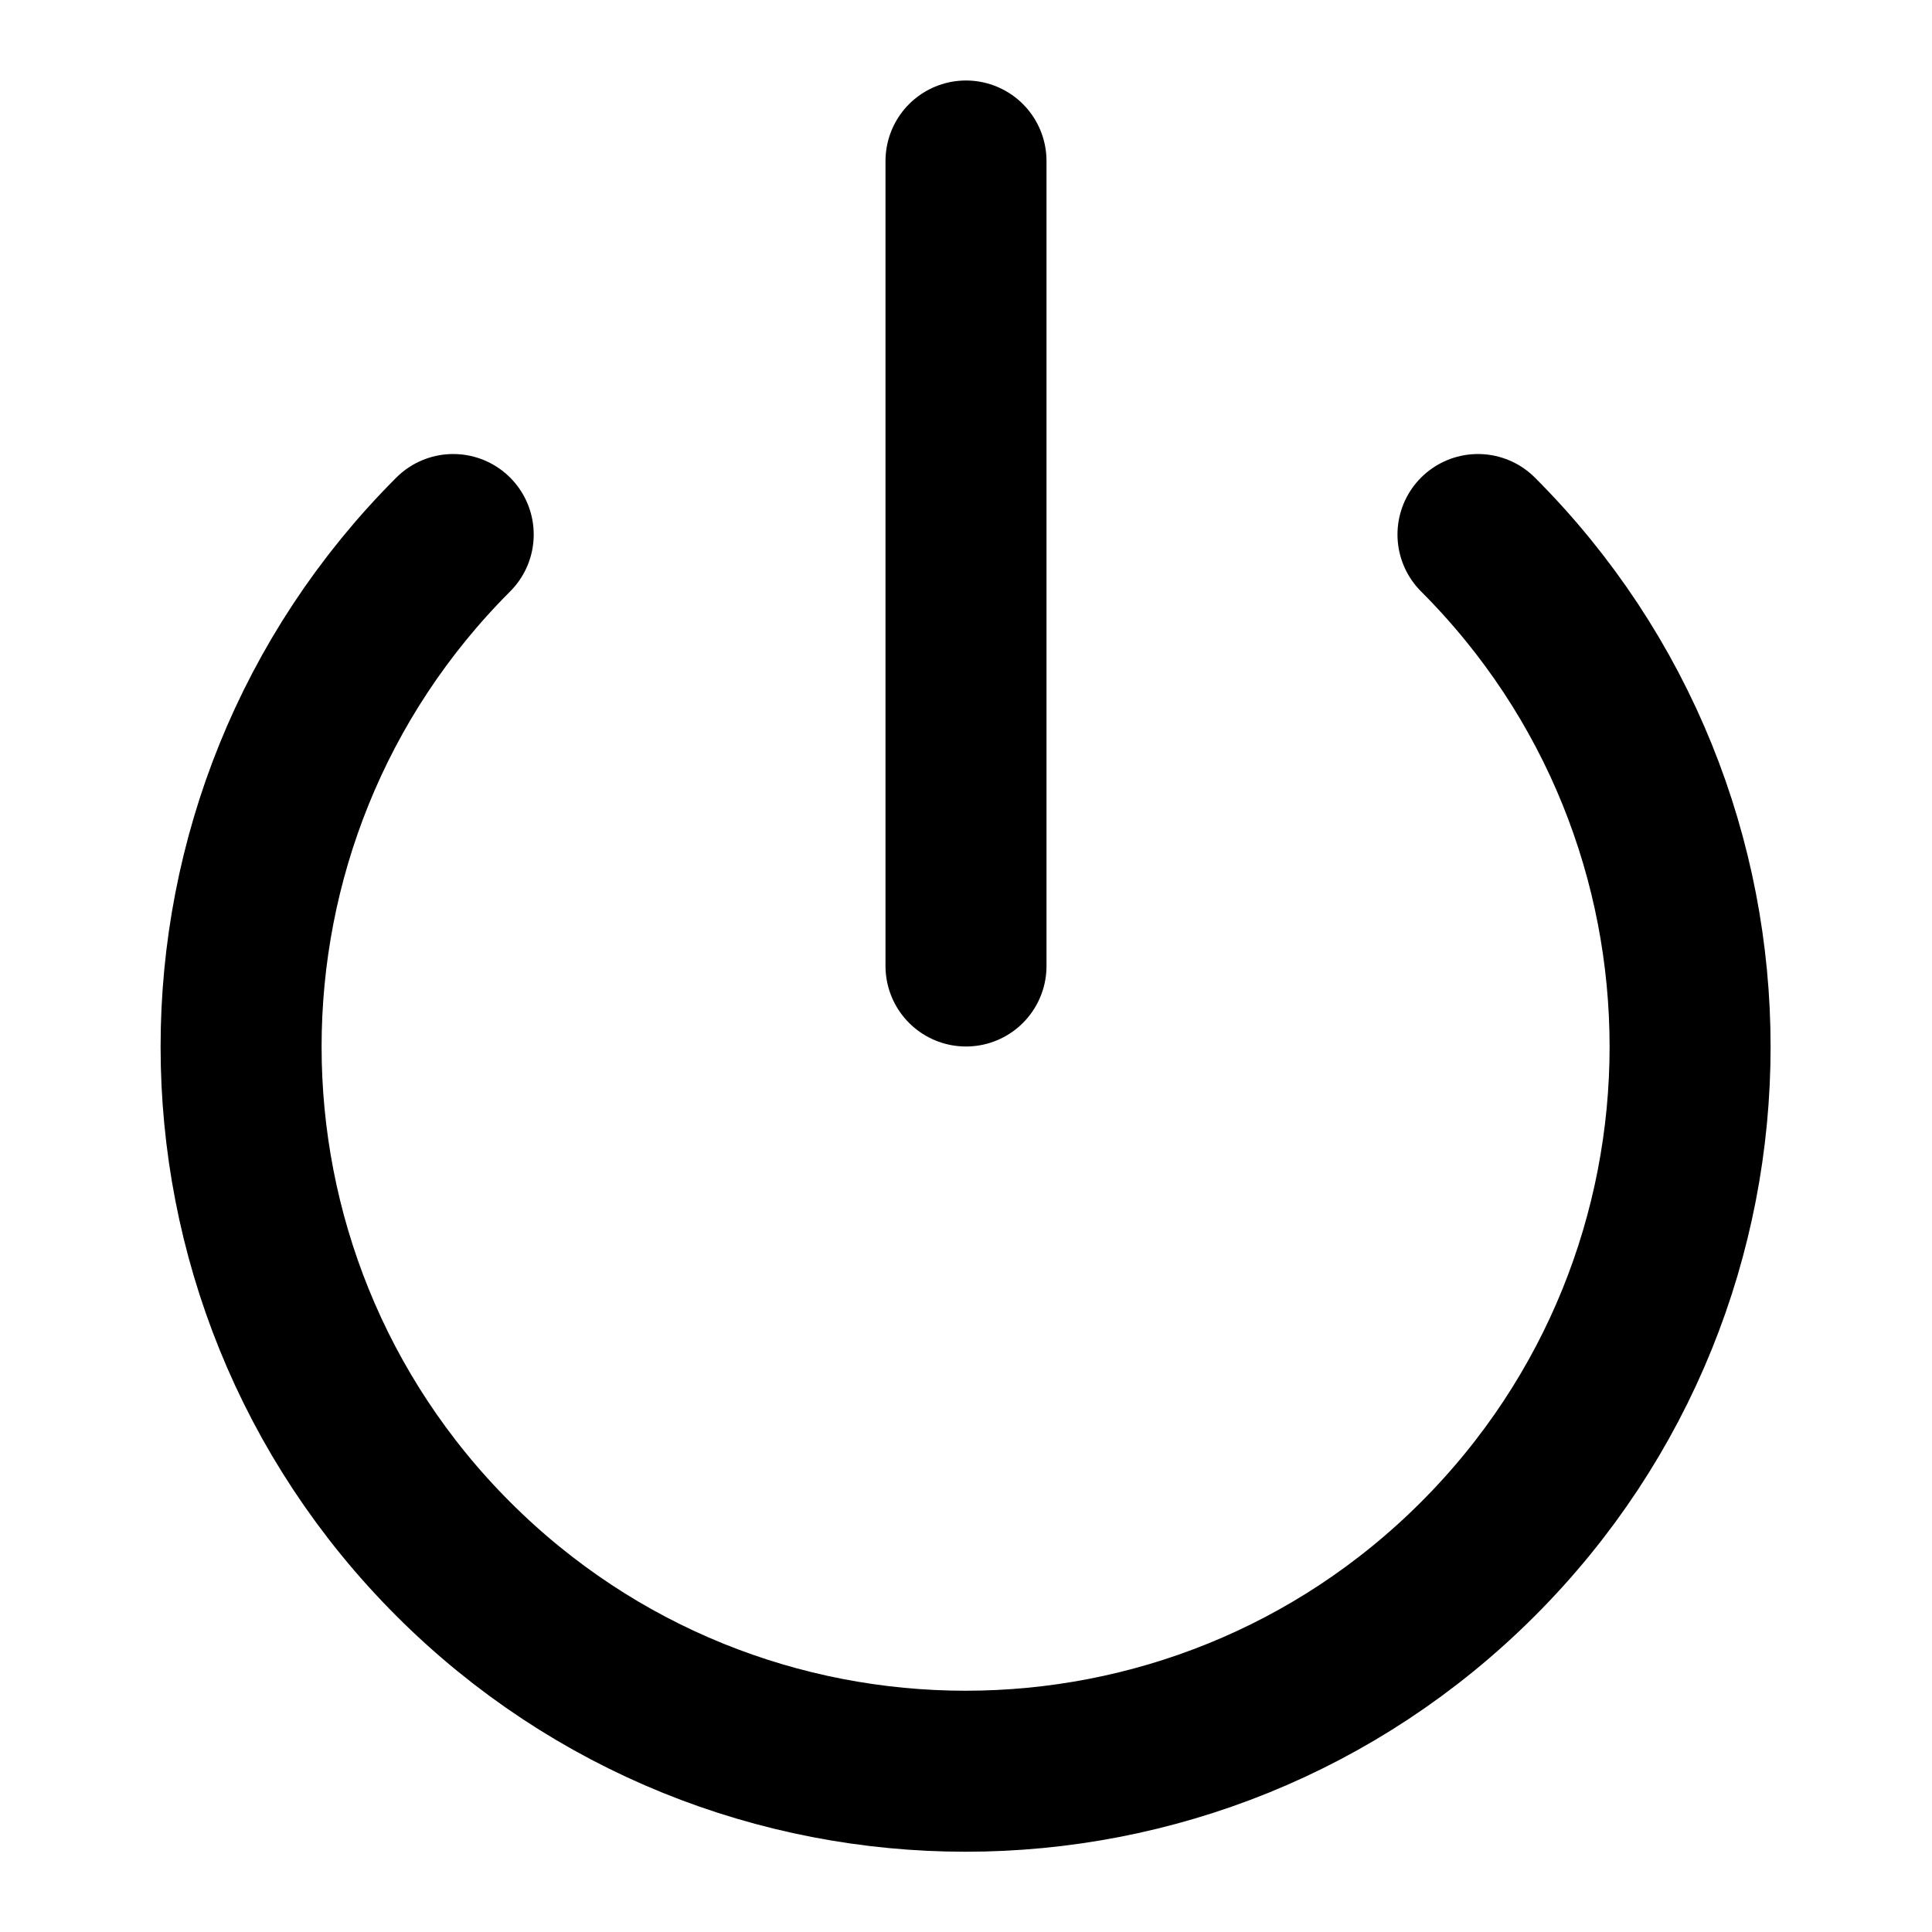
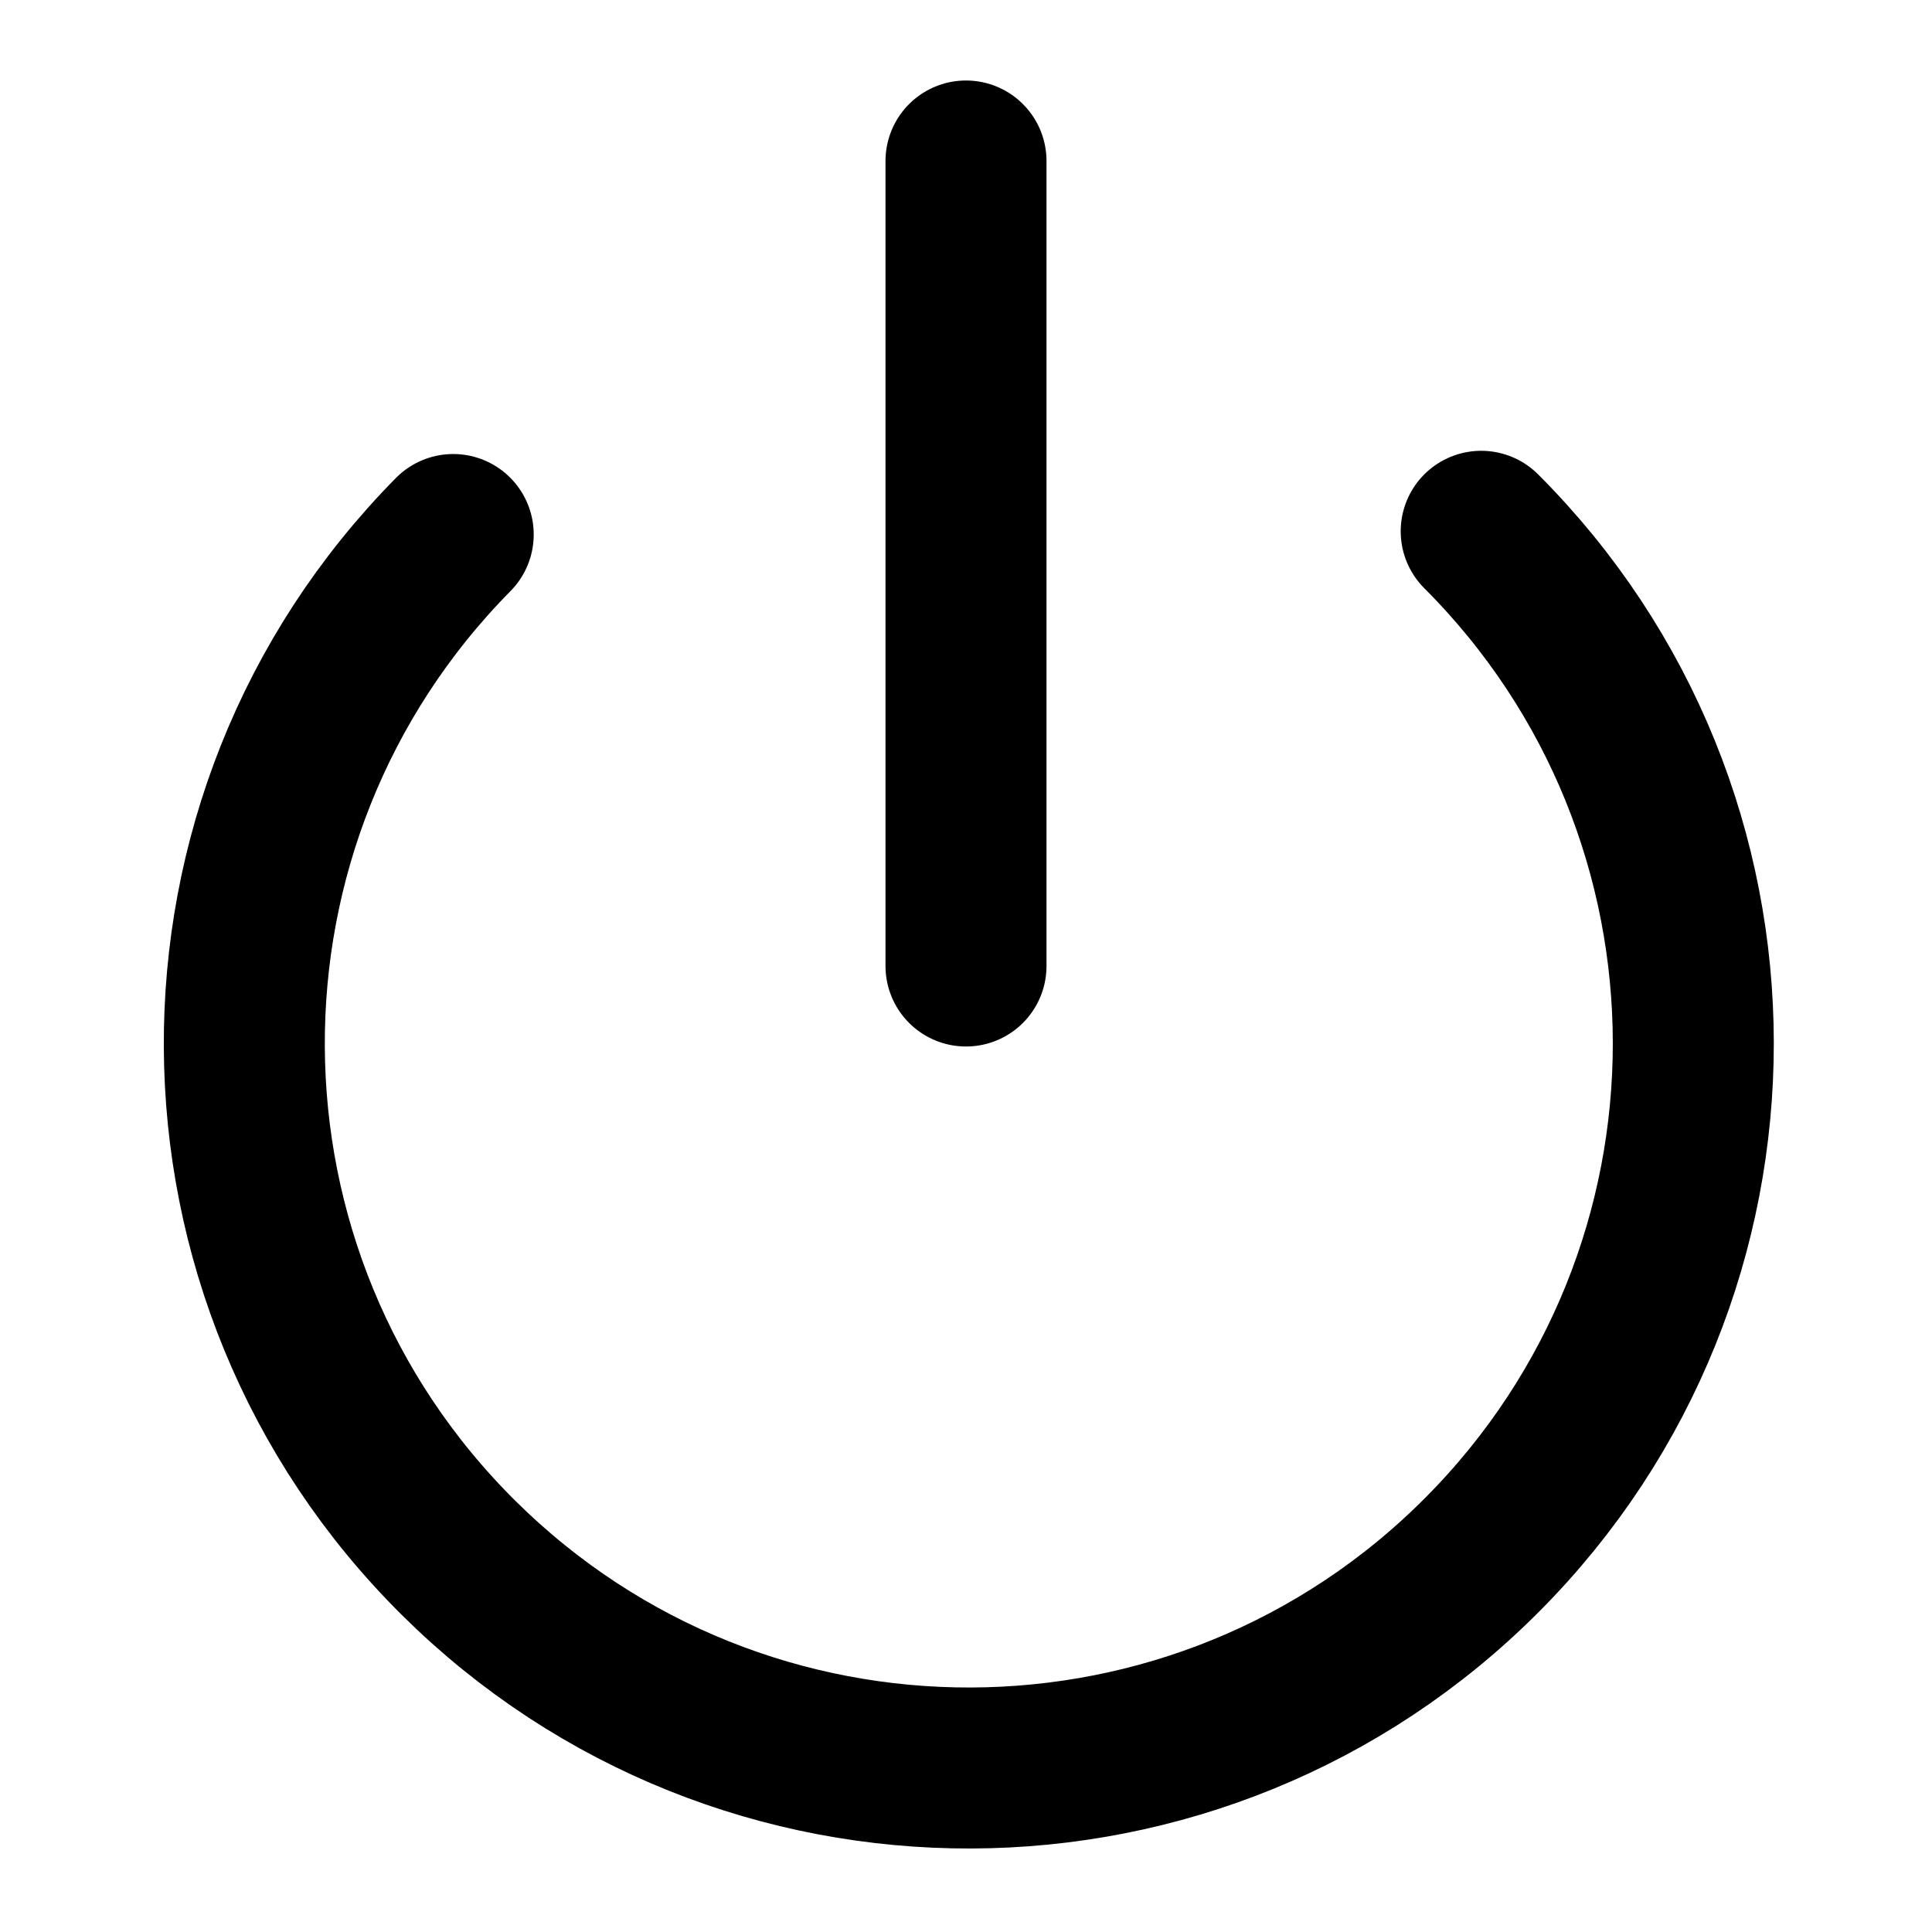
<svg xmlns="http://www.w3.org/2000/svg" width="24" height="24" viewBox="0 0 24 24" fill="none" stroke="currentColor" stroke-width="2" stroke-linecap="round" stroke-linejoin="round">
-   <path d="M18.36 6.64a9 9 0 1 1-12.73 0" />
-   <line x1="12" x2="12" y1="2" y2="12" />
+   <path d="M12 2v10" />
+   <path d="M18.4 6.6a9 9 0 1 1-12.77.04" />
</svg>
